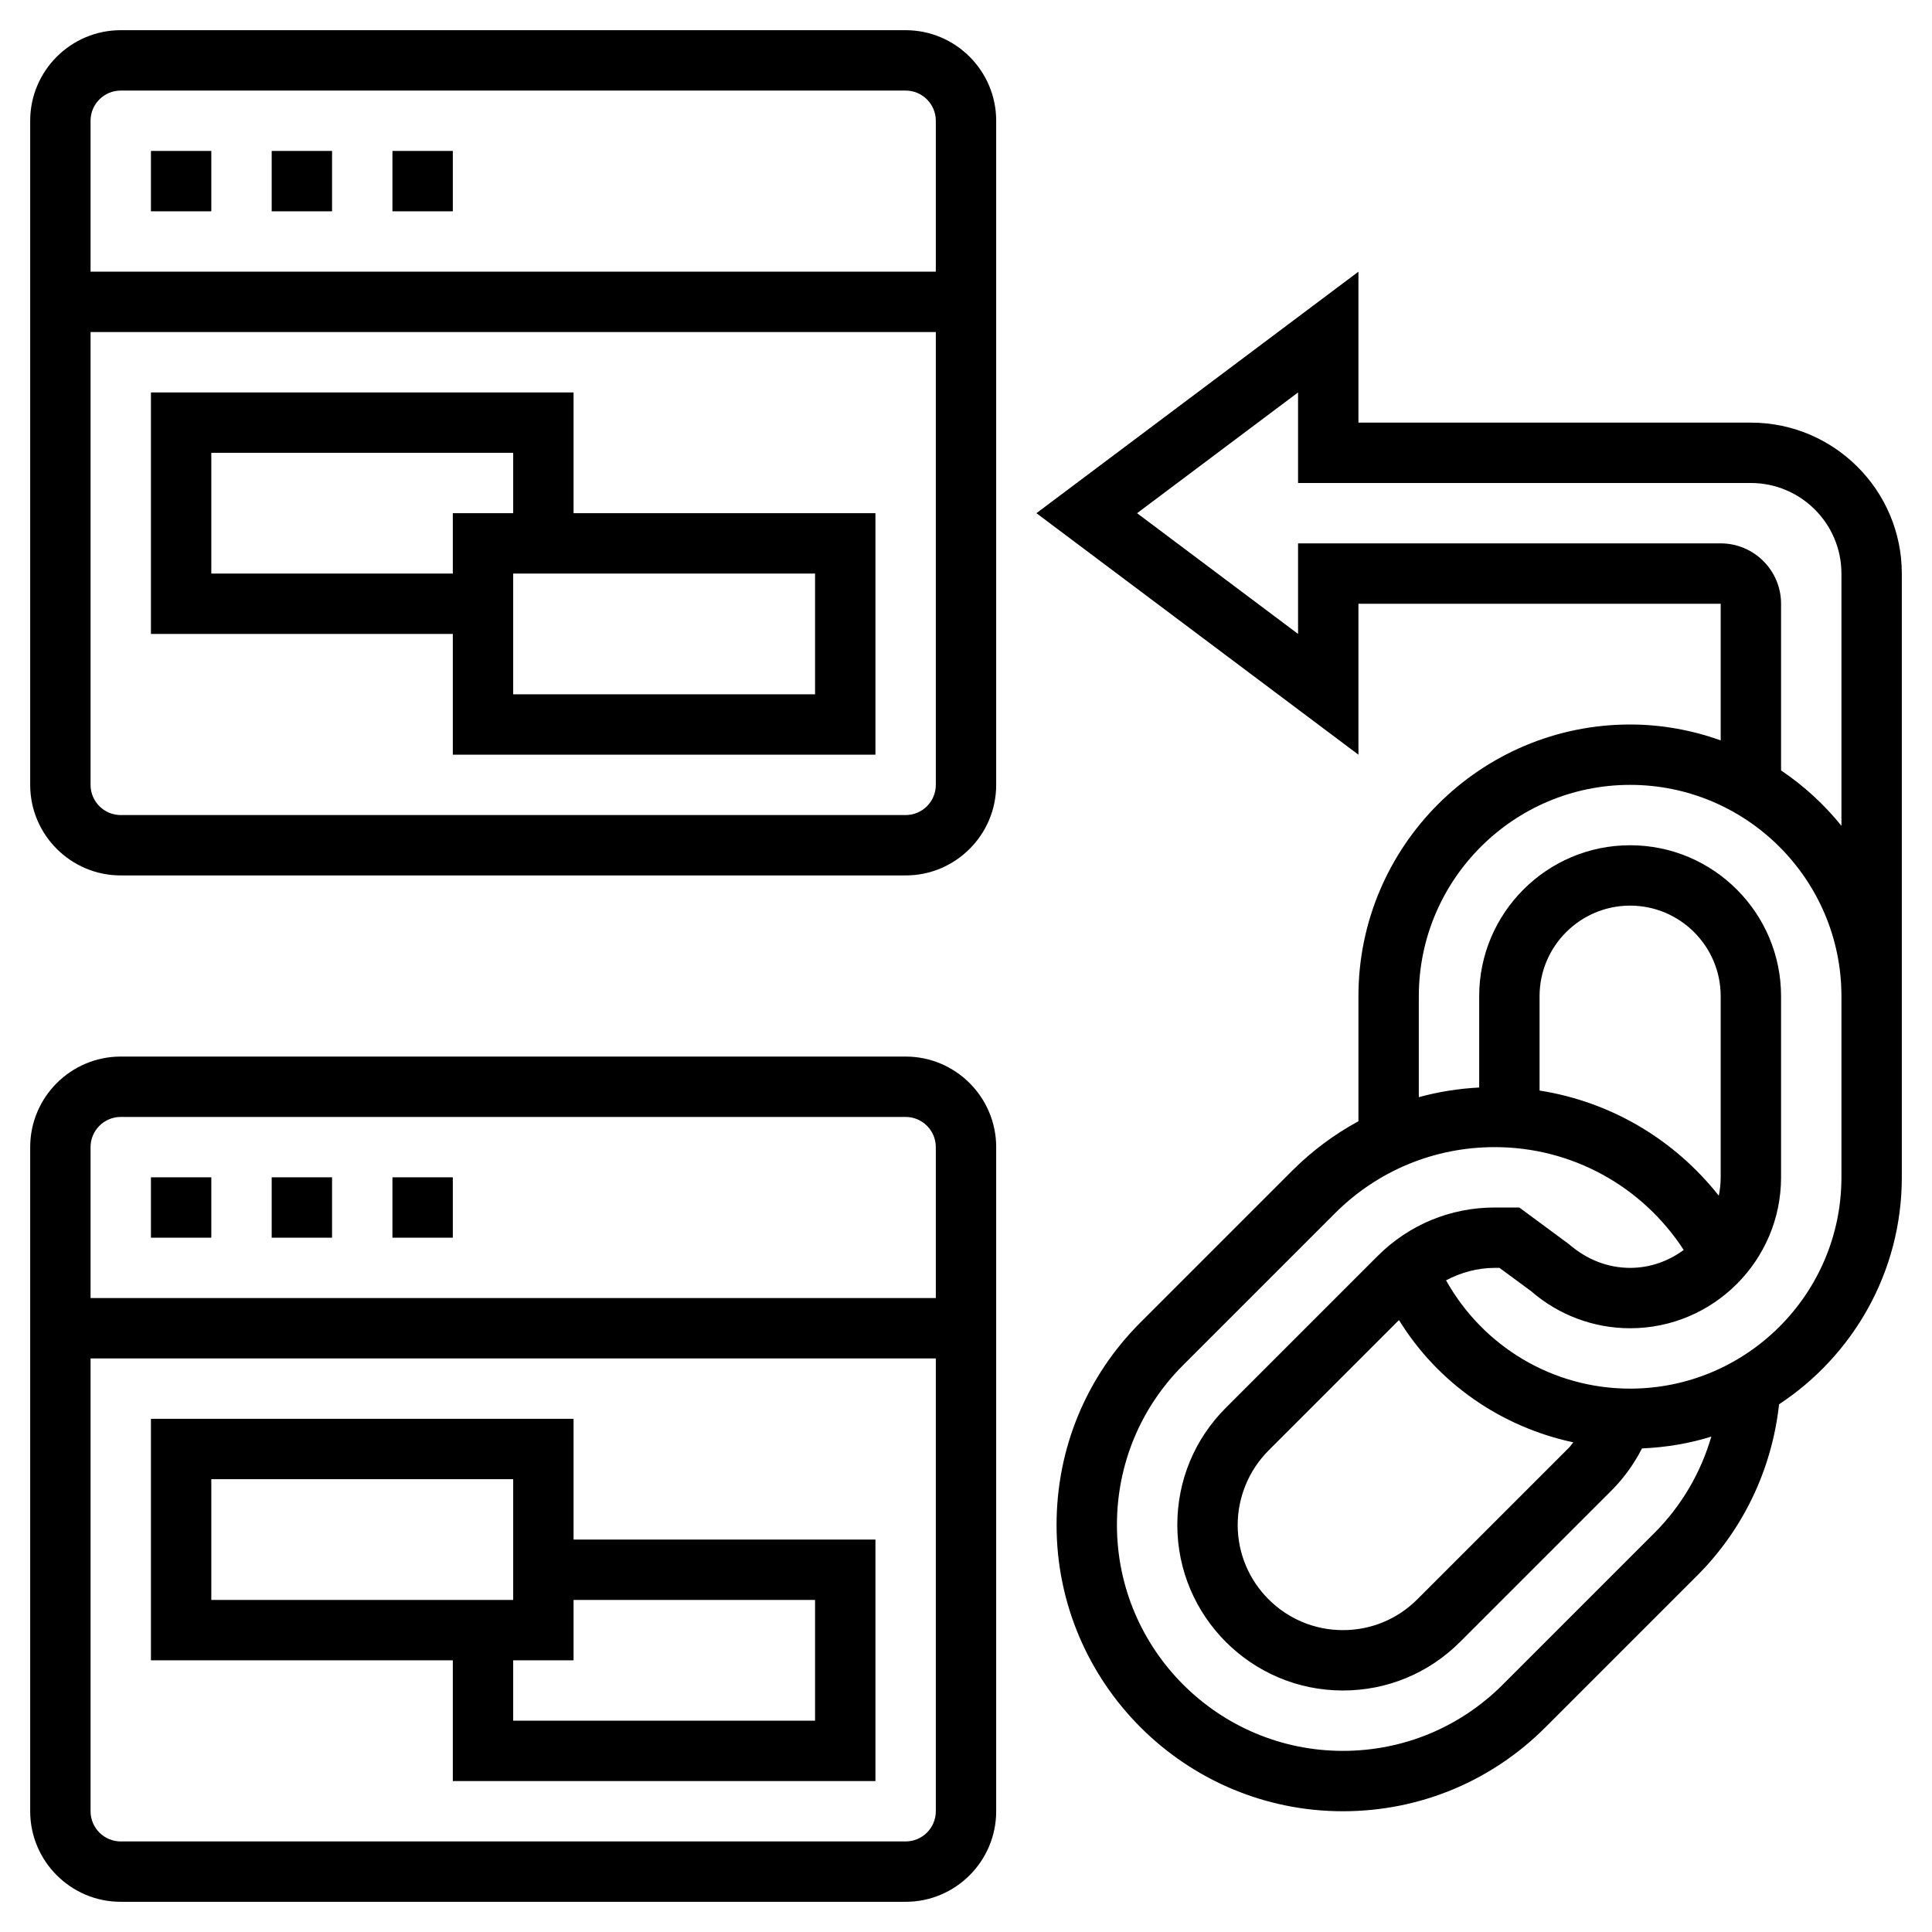
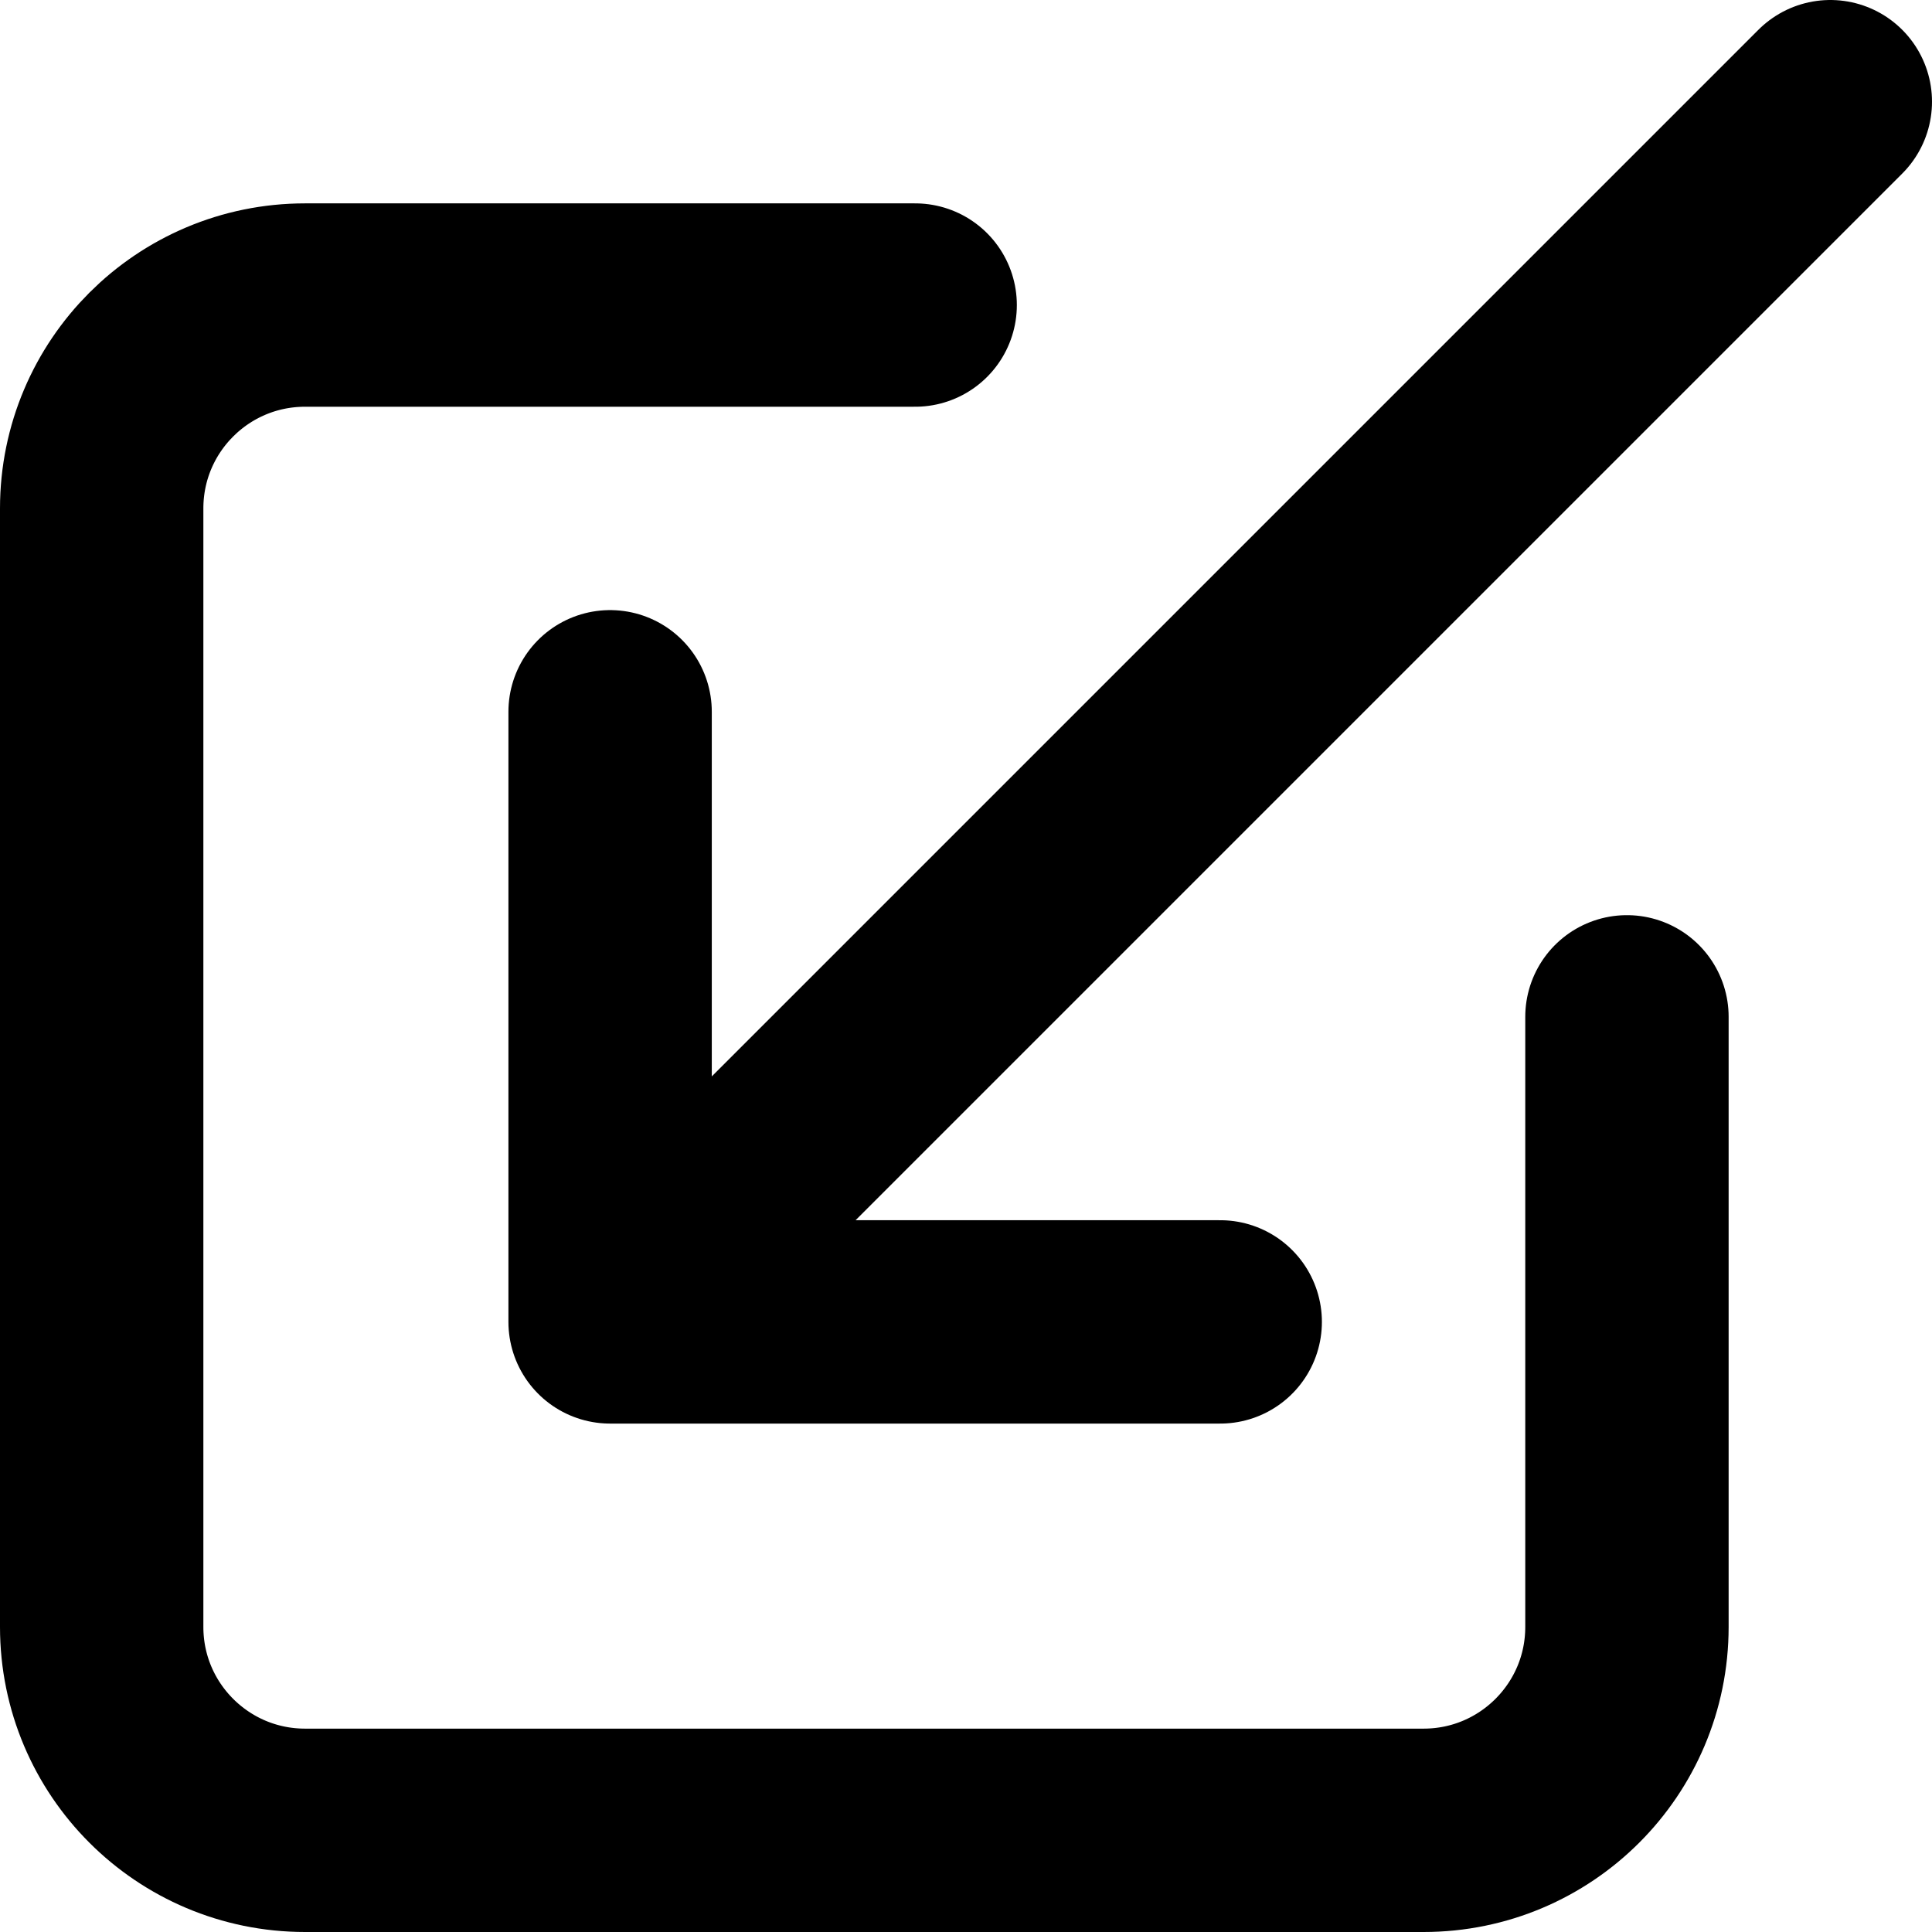
- <svg xmlns="http://www.w3.org/2000/svg" id="Layer_5" enable-background="new 0 0 64 64" height="512" viewBox="0 0 64 64" width="512">
-   <path d="m30 1h-26c-1.654 0-3 1.346-3 3v22c0 1.654 1.346 3 3 3h26c1.654 0 3-1.346 3-3v-22c0-1.654-1.346-3-3-3zm-26 2h26c.552 0 1 .449 1 1v5h-28v-5c0-.551.448-1 1-1zm26 24h-26c-.552 0-1-.449-1-1v-15h28v15c0 .551-.448 1-1 1z" />
-   <path d="m5 5h2v2h-2z" />
-   <path d="m13 5h2v2h-2z" />
-   <path d="m9 5h2v2h-2z" />
-   <path d="m19 13h-14v8h10v4h14v-8h-10zm-12 6v-4h10v2h-2v2zm20 4h-10v-4h10z" />
-   <path d="m30 35h-26c-1.654 0-3 1.346-3 3v22c0 1.654 1.346 3 3 3h26c1.654 0 3-1.346 3-3v-22c0-1.654-1.346-3-3-3zm-26 2h26c.552 0 1 .449 1 1v5h-28v-5c0-.551.448-1 1-1zm26 24h-26c-.552 0-1-.449-1-1v-15h28v15c0 .551-.448 1-1 1z" />
-   <path d="m5 39h2v2h-2z" />
-   <path d="m9 39h2v2h-2z" />
-   <path d="m13 39h2v2h-2z" />
-   <path d="m19 47h-14v8h10v4h14v-8h-10zm-12 2h10v4h-10zm20 4v4h-10v-2h2v-2z" />
-   <path d="m58 14h-13v-5l-10.667 8 10.667 8v-5h12v4.525c-.94-.334-1.947-.525-3-.525-4.963 0-9 4.038-9 9v4.142c-.795.432-1.534.979-2.192 1.637l-5.029 5.029c-1.793 1.791-2.779 4.172-2.779 6.707 0 5.23 4.255 9.485 9.485 9.485 2.533 0 4.915-.987 6.707-2.778l5.029-5.029c1.532-1.531 2.478-3.531 2.713-5.674 2.446-1.612 4.066-4.378 4.066-7.519v-4-2-14c0-2.757-2.243-5-5-5zm-3.192 36.778-5.029 5.029c-1.415 1.414-3.295 2.193-5.294 2.193-4.127 0-7.485-3.358-7.485-7.485 0-2 .778-3.879 2.192-5.293l5.029-5.029c1.415-1.414 3.295-2.193 5.294-2.193 2.556 0 4.886 1.294 6.26 3.406-.499.368-1.109.594-1.775.594-.724 0-1.422-.262-2.03-.788l-1.641-1.212h-.814c-1.465 0-2.842.57-3.878 1.606l-5.03 5.03c-1.037 1.036-1.607 2.414-1.607 3.879 0 3.025 2.461 5.485 5.485 5.485 1.465 0 2.842-.57 3.878-1.606l5.03-5.03c.403-.403.739-.874 1-1.383.796-.035 1.568-.163 2.297-.392-.349 1.195-.987 2.294-1.882 3.189zm2.192-11.778c0 .209-.022.412-.063.609-1.474-1.866-3.58-3.113-5.937-3.483v-3.126c0-1.654 1.346-3 3-3s3 1.346 3 3zm-10.657 4.729c1.291 2.094 3.383 3.539 5.774 4.05-.049.055-.085.119-.137.171l-5.03 5.03c-.659.658-1.534 1.02-2.465 1.02-1.922 0-3.485-1.563-3.485-3.485 0-.917.372-1.816 1.021-2.464zm14.657-4.729c0 3.86-3.141 7-7 7-2.56 0-4.869-1.391-6.098-3.588.494-.259 1.039-.412 1.613-.412h.157l1.046.77c.91.793 2.076 1.23 3.282 1.23 2.757 0 5-2.243 5-5v-6c0-2.757-2.243-5-5-5s-5 2.243-5 5v3.025c-.683.036-1.352.142-2 .32v-3.345c0-3.86 3.141-7 7-7s7 3.14 7 7v2zm-2-13.478v-5.522c0-1.103-.897-2-2-2h-14v3l-5.333-4 5.333-4v3h15c1.654 0 3 1.346 3 3v8.356c-.571-.707-1.244-1.327-2-1.834z" />
+ <svg xmlns="http://www.w3.org/2000/svg" width="19" height="19">
+   <g stroke="#000" stroke-width="2" fill="none" fill-rule="evenodd" stroke-linecap="round" stroke-linejoin="round">
+     <path d="M16 10v6a2 2 0 01-2 2H3a2 2 0 01-2-2V5a2 2 0 012-2h6" fill="" />
+     <path d="M12 13H6V7M7 12L18 1" fill="" />
+   </g>
</svg>
